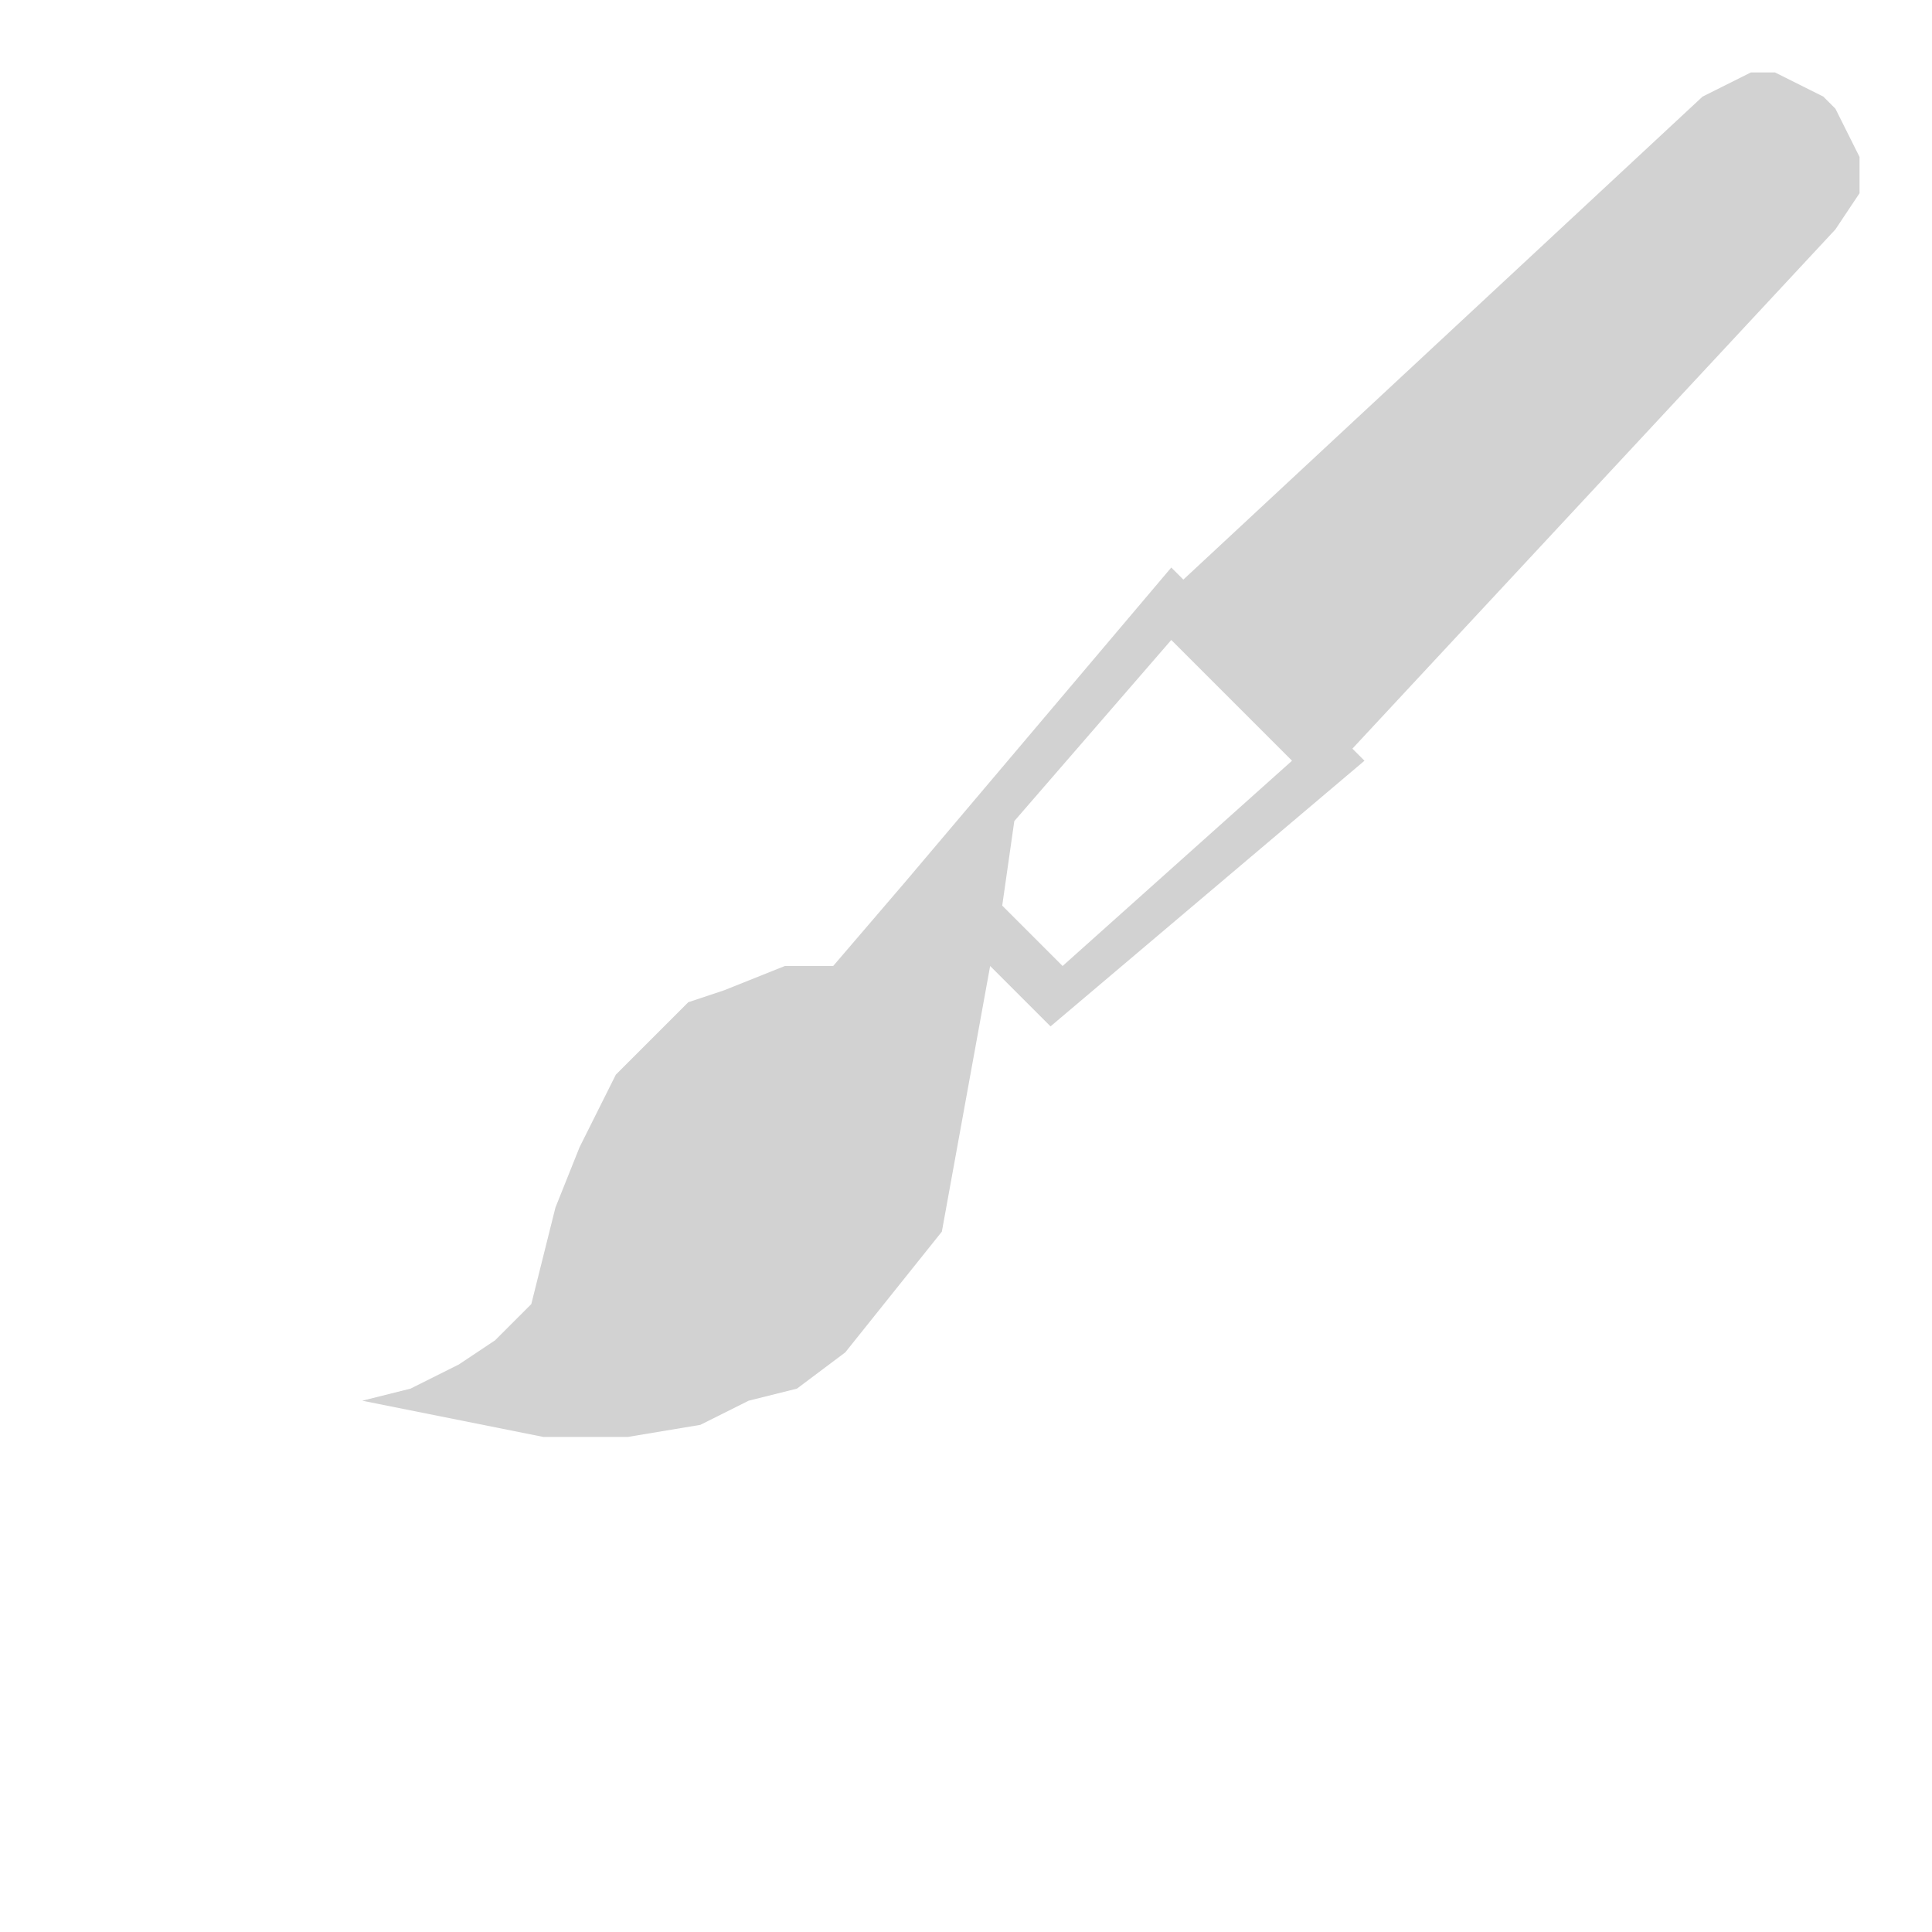
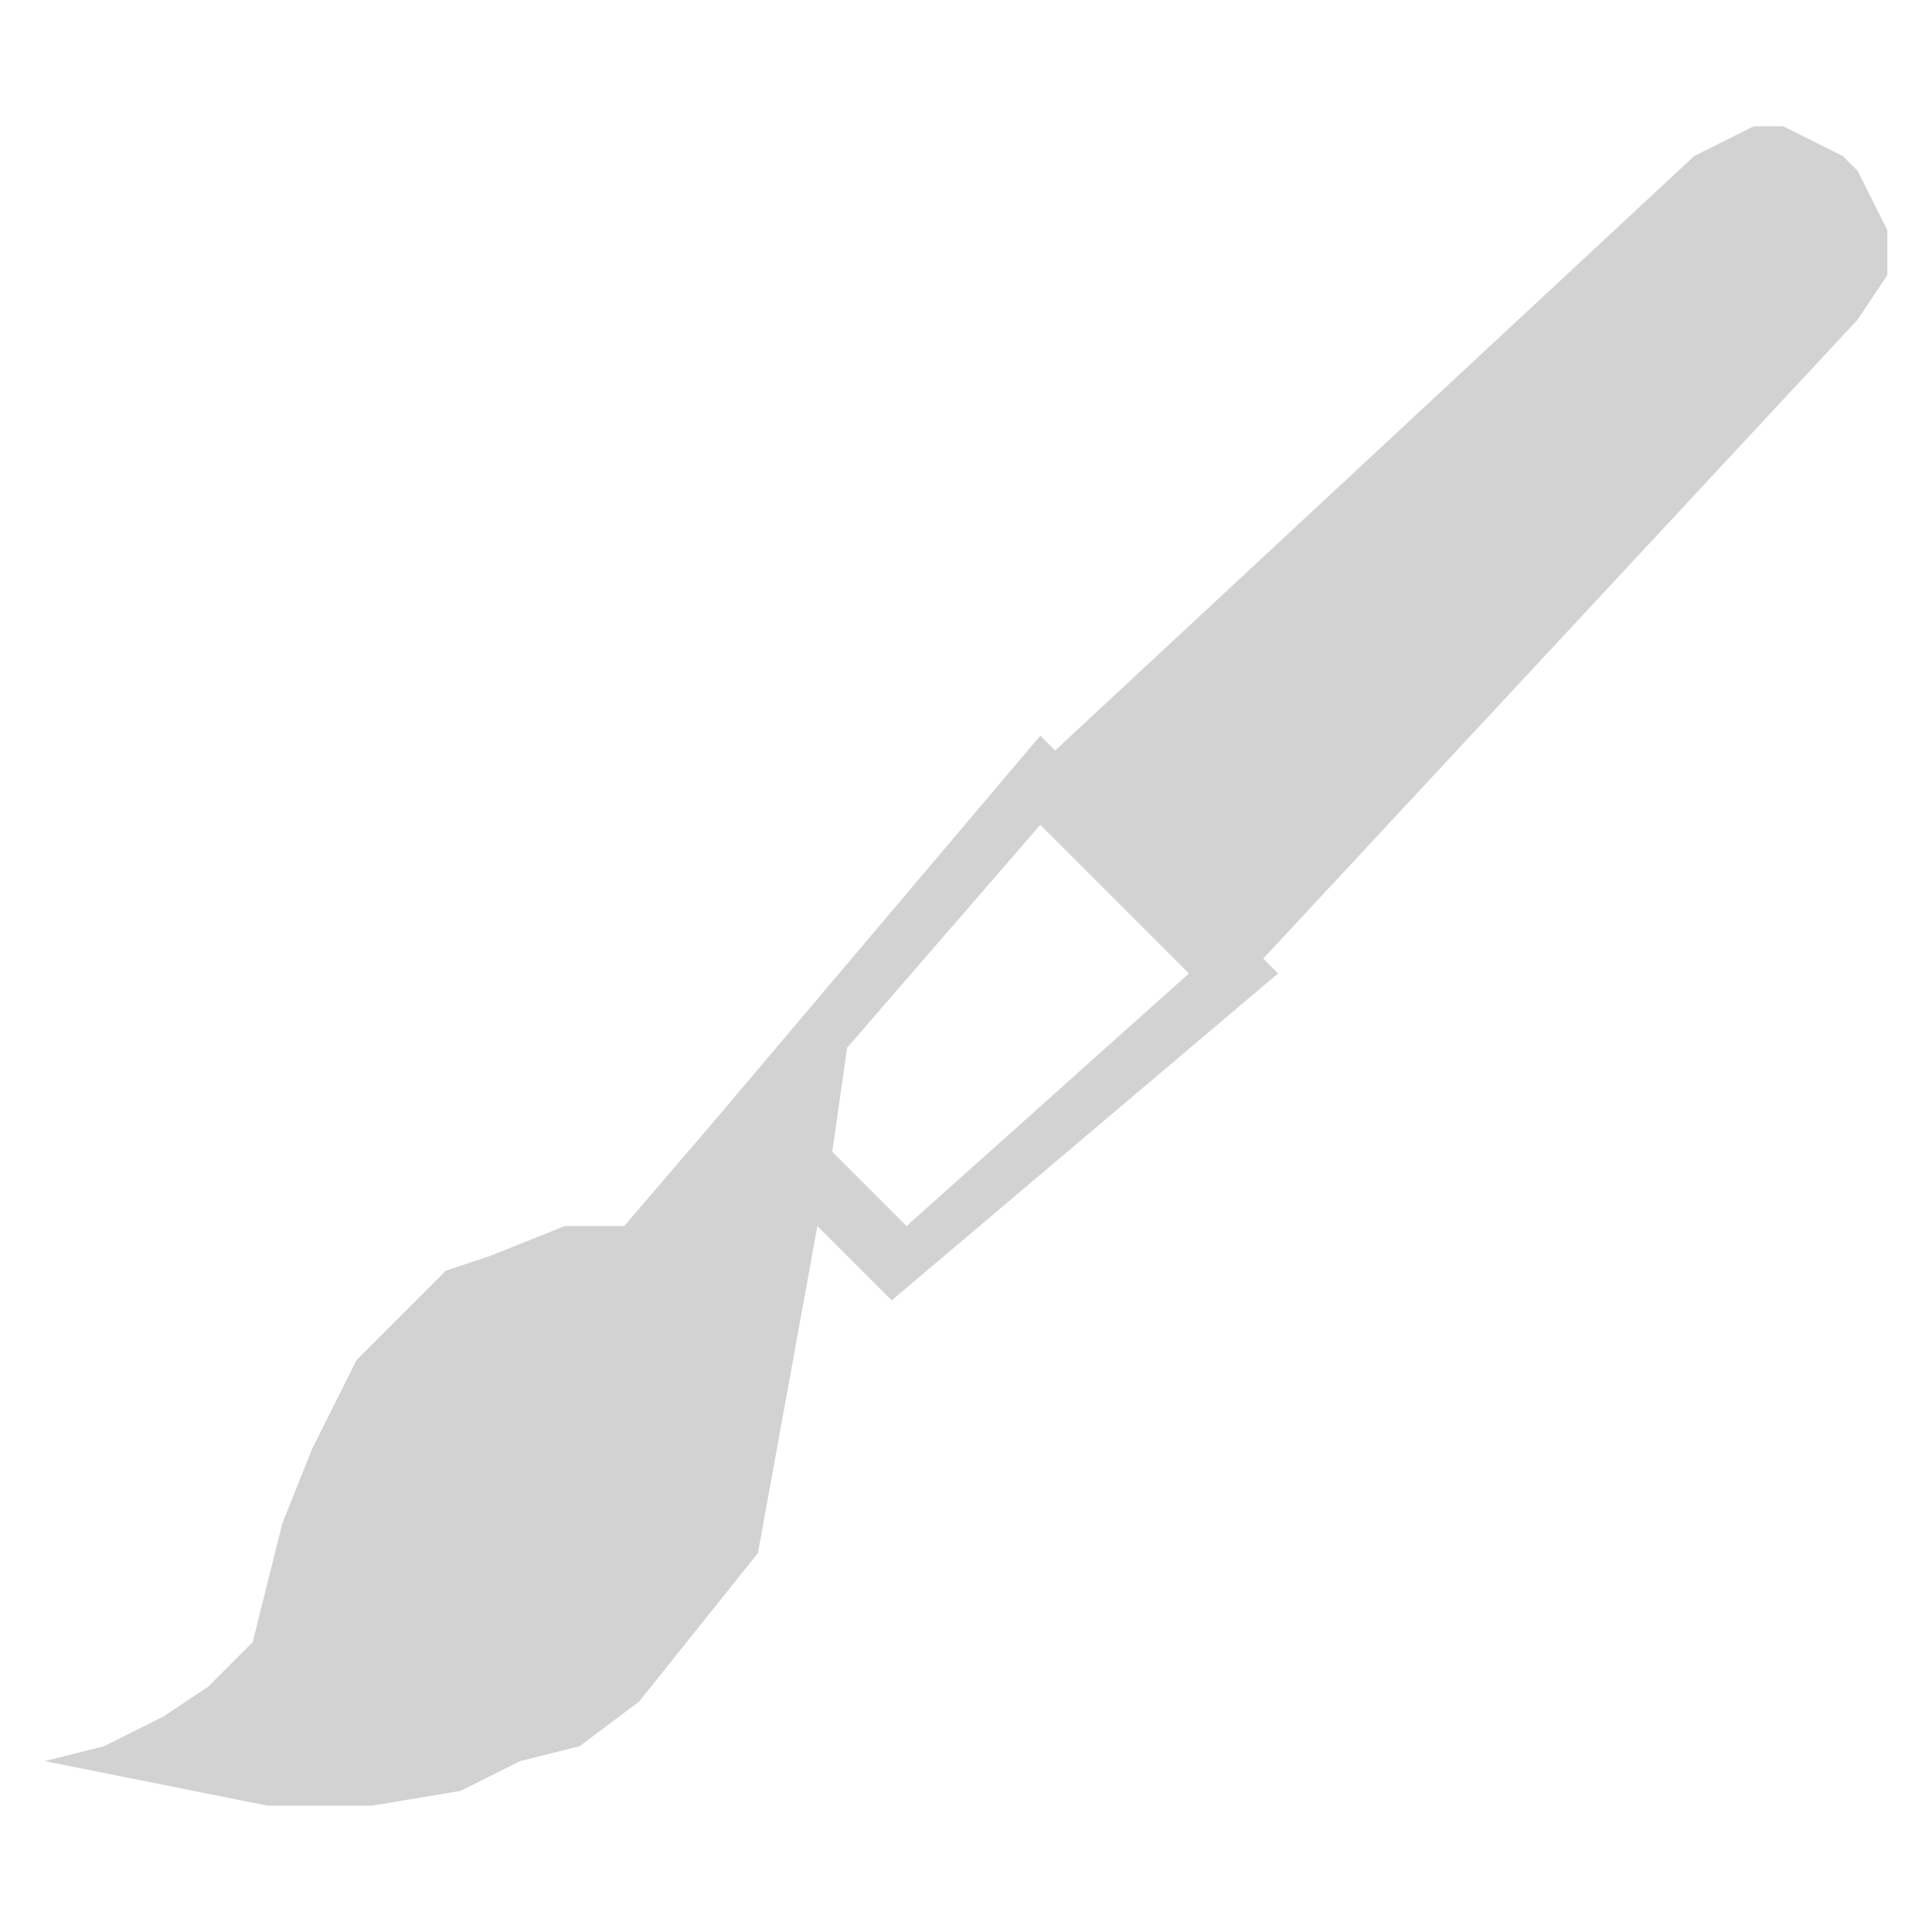
- <svg xmlns="http://www.w3.org/2000/svg" width="16" height="16" viewBox="0 0 16 16">
+ <svg xmlns="http://www.w3.org/2000/svg" width="16" height="16" viewBox="2.7 -0.25 13 13">
  <path fill="#d2d2d2" fill-rule="evenodd" d="M15.4 1.3 L15.3 1.1 L15.2 0.9 L15.1 0.8 L14.9 0.7 L14.7 0.6 L14.5 0.6 L14.3 0.7 L14.1 0.8 L9.8 4.8 L9.7 4.7 L7.5 7.3 L7.5 7.3 L6.9 8.0 L6.5 8.0 L6.0 8.2 L5.7 8.3 L5.4 8.6 L5.1 8.9 L4.8 9.5 L4.6 10.0 L4.4 10.8 L4.1 11.1 L3.8 11.3 L3.4 11.5 L3.0 11.6 L3.5 11.7 L4.0 11.8 L4.5 11.9 L5.2 11.9 L5.8 11.8 L6.2 11.6 L6.6 11.5 L7.0 11.2 L7.4 10.7 L7.8 10.2 L8.2 8.0 L8.7 8.5 L11.3 6.3 L11.2 6.2 L15.2 1.9 L15.4 1.6Z M8.3 7.5 L8.4 6.8 L9.7 5.3 L10.7 6.3 L8.8 8.0Z" />
</svg>
